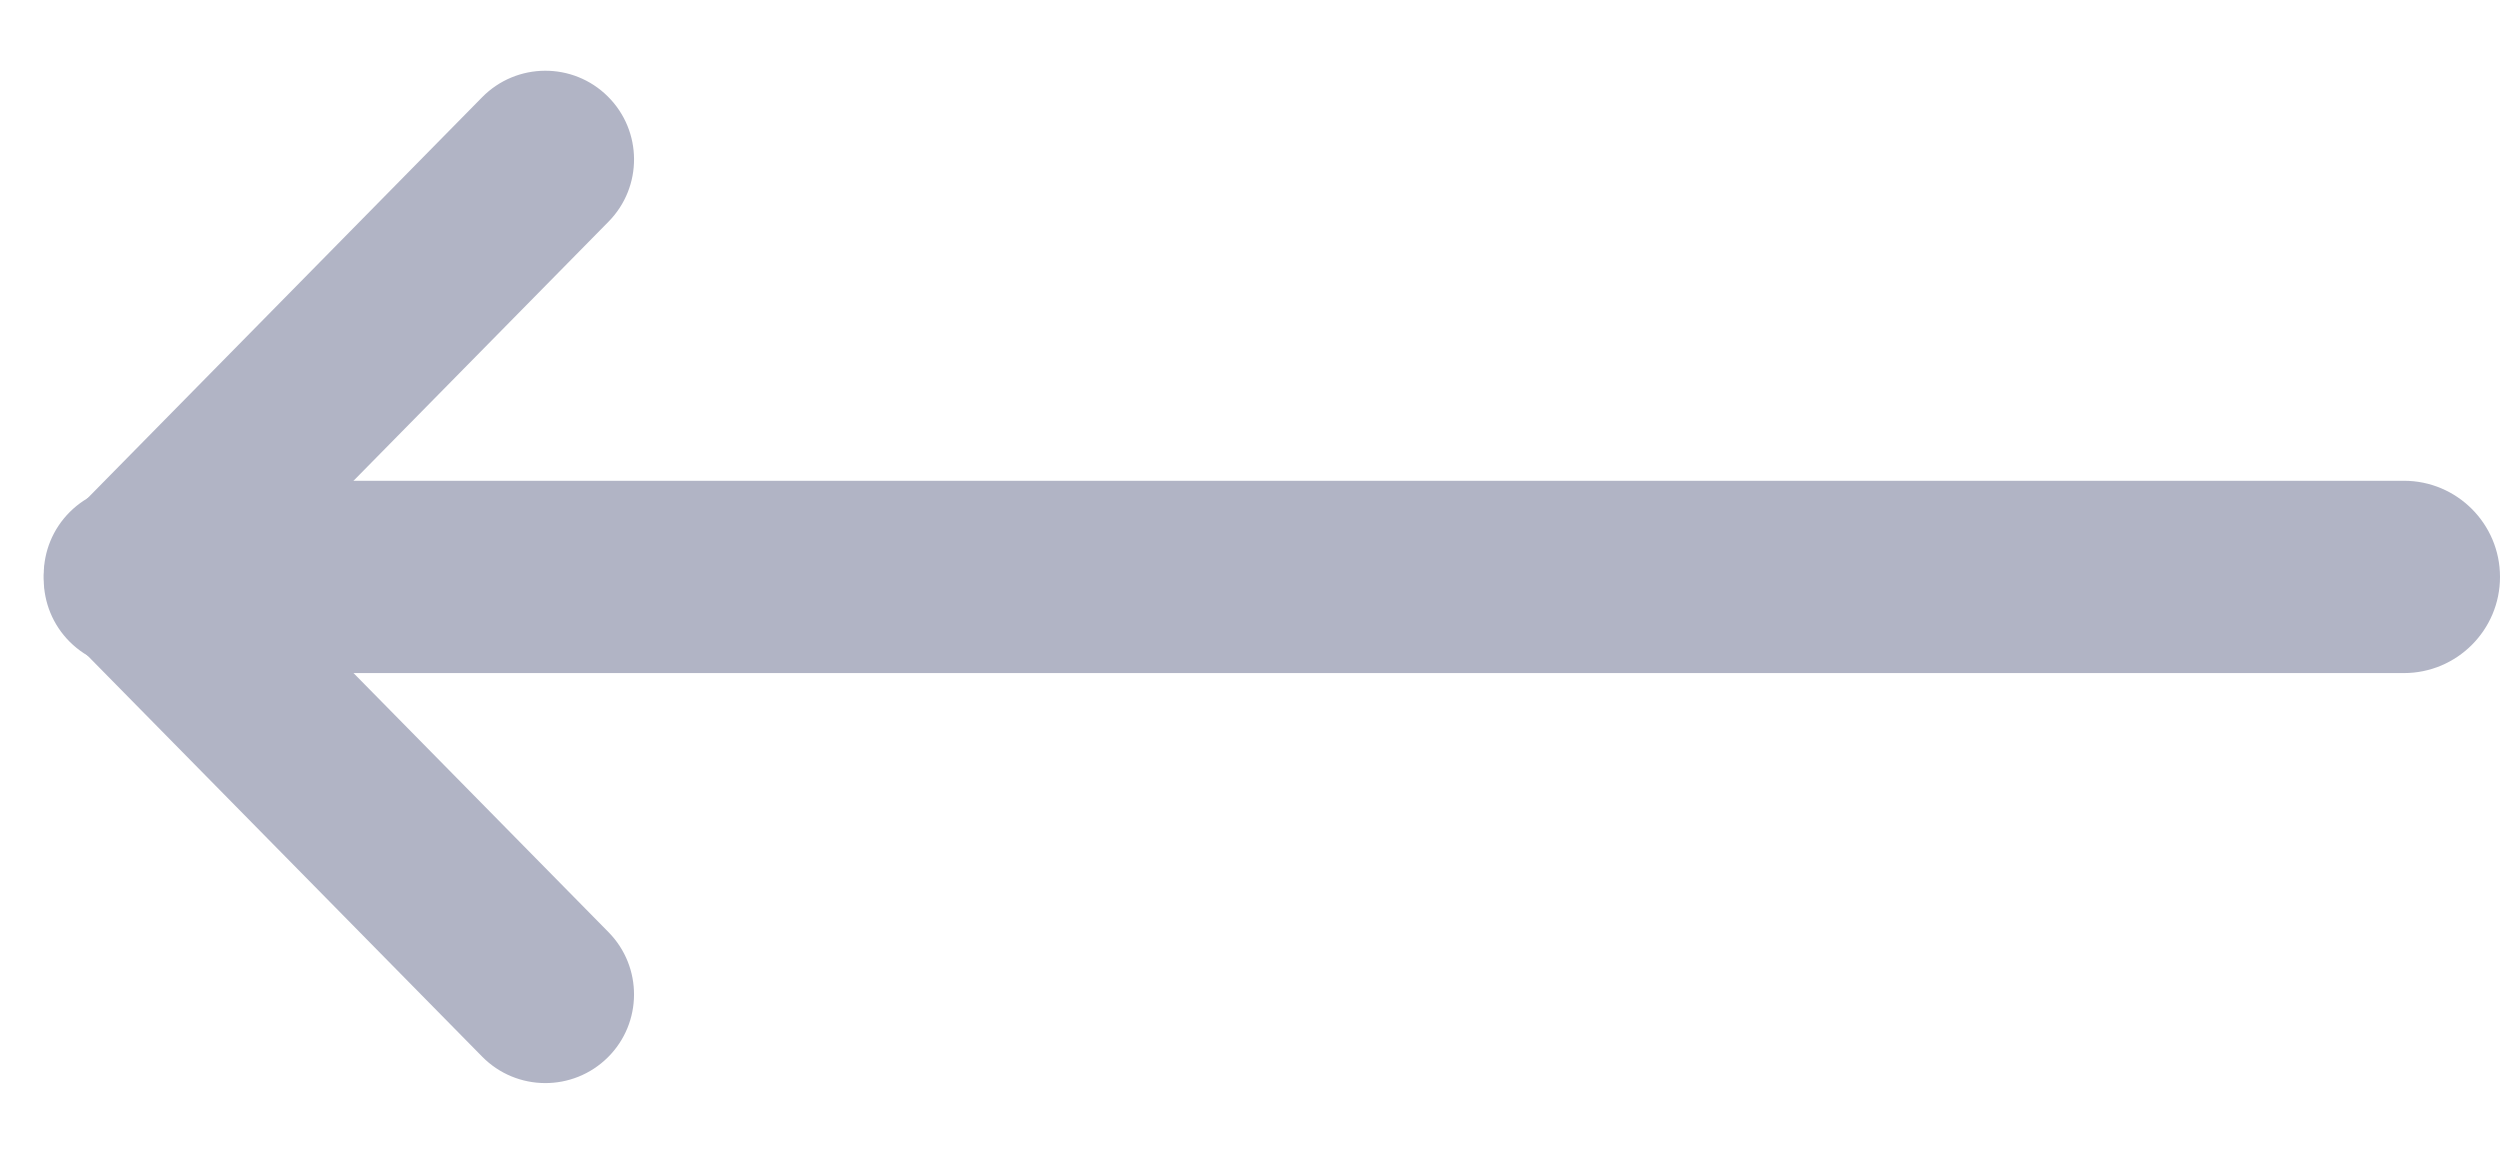
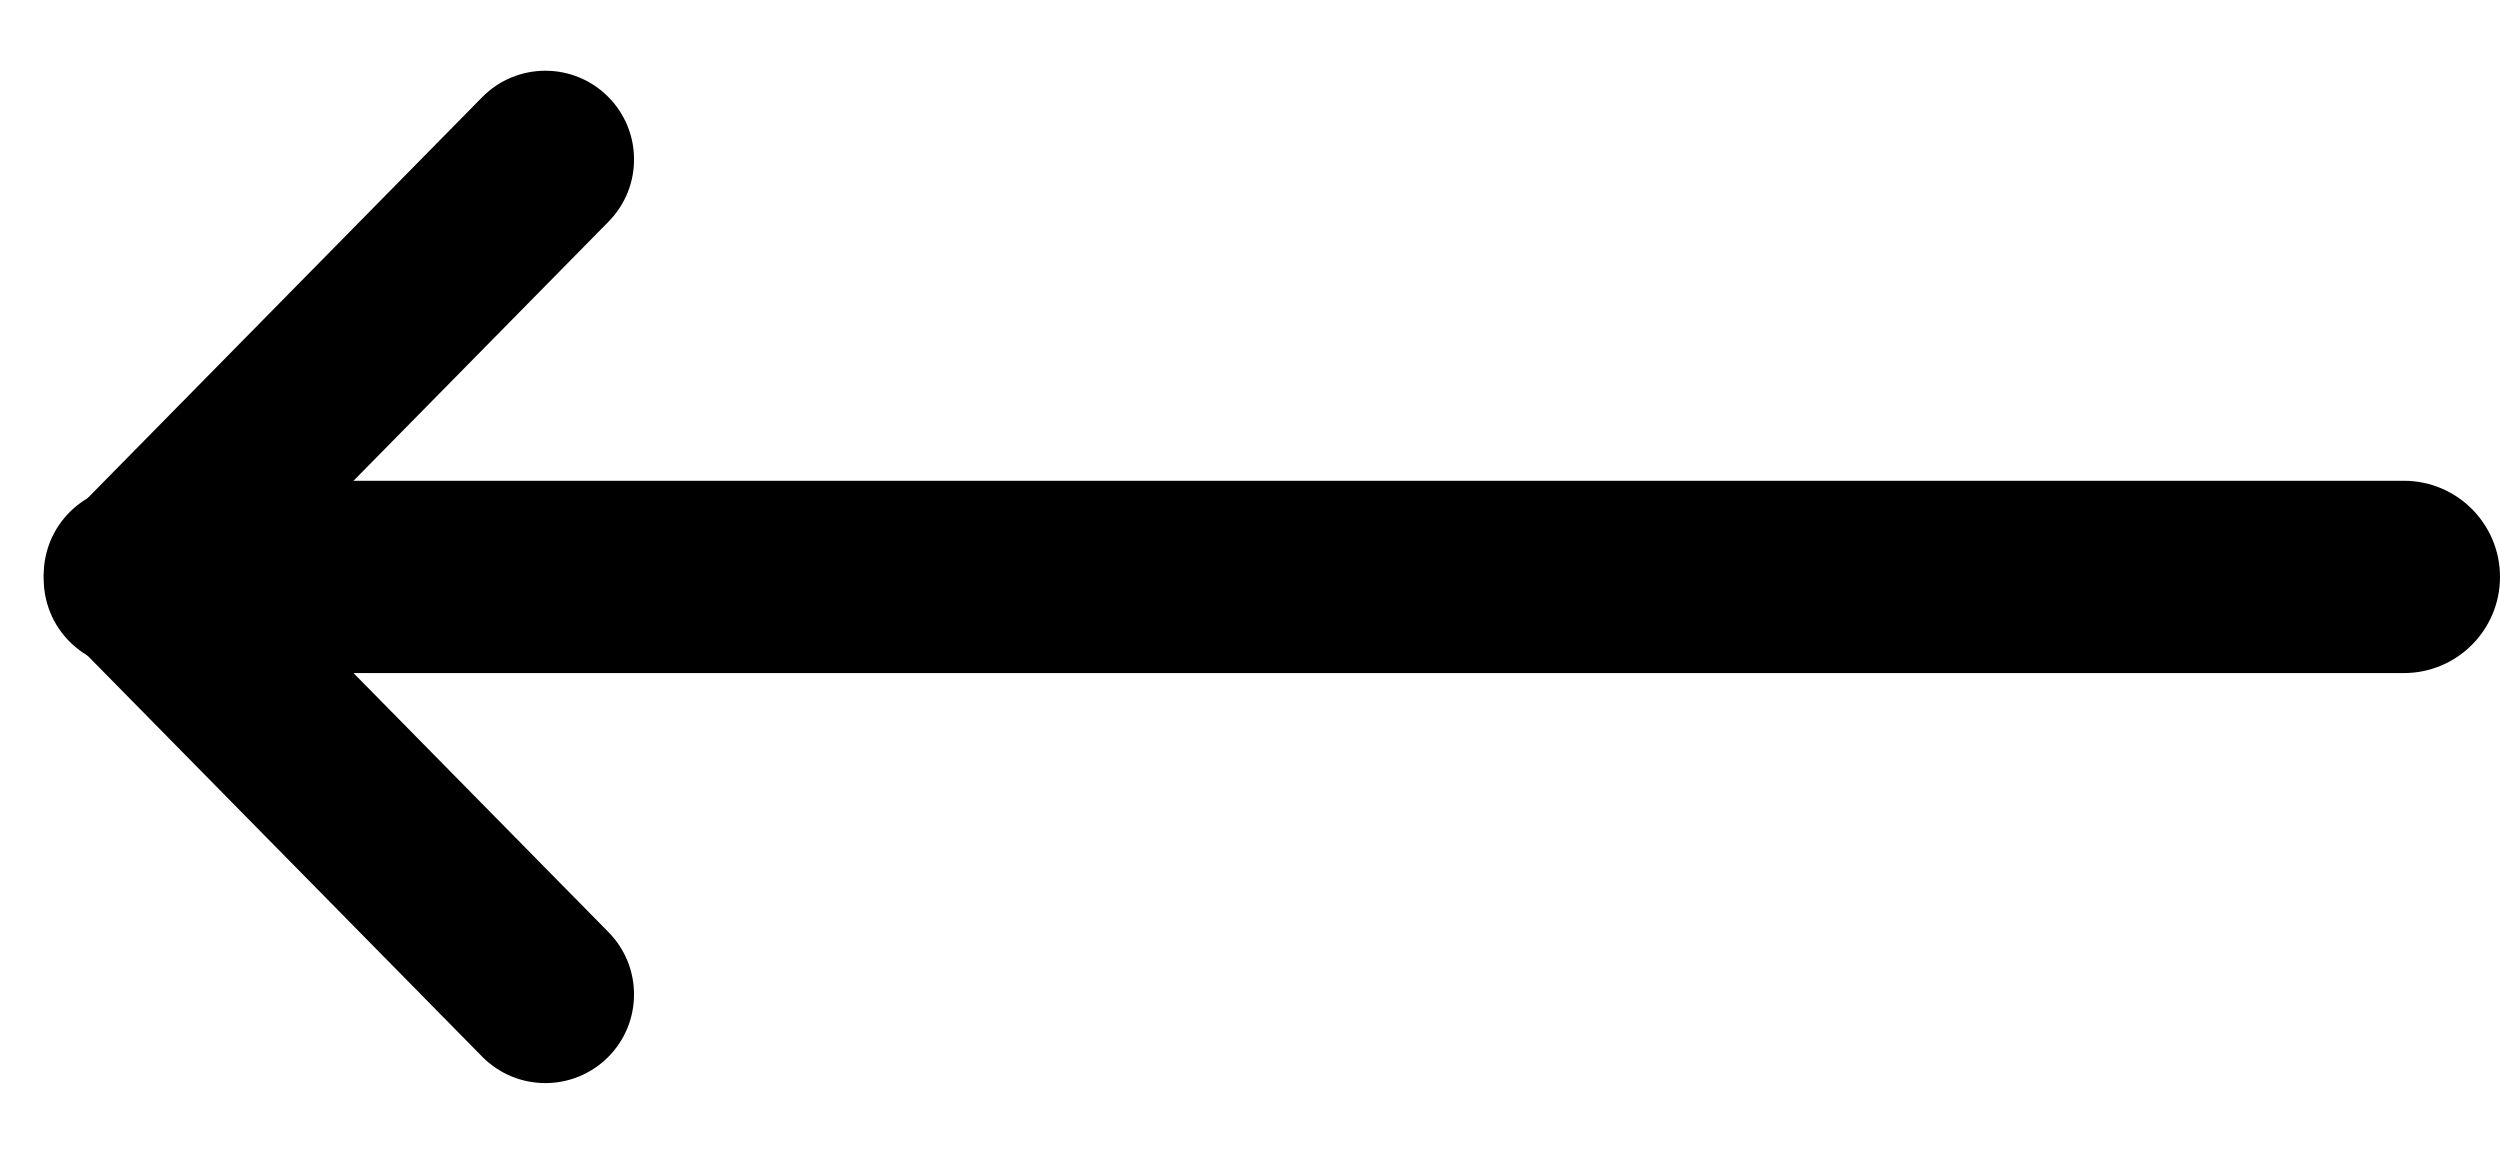
<svg xmlns="http://www.w3.org/2000/svg" width="52" height="24" viewBox="0 0 52 24" fill="none">
-   <rect width="50" height="4" rx="2" transform="matrix(-1 0 0 1 52 10)" fill="#B1B4C5" />
-   <path fill-rule="evenodd" clip-rule="evenodd" d="M12.645 2.009C11.921 1.287 10.747 1.293 10.029 2.022L1.439 10.751C0.728 11.473 0.734 12.635 1.452 13.351C2.177 14.072 3.351 14.067 4.068 13.338L12.658 4.61C13.37 3.887 13.364 2.725 12.645 2.009Z" fill="#B1B4C5" />
-   <path fill-rule="evenodd" clip-rule="evenodd" d="M12.645 21.991C13.364 21.275 13.369 20.113 12.658 19.39L4.068 10.662C3.35 9.933 2.177 9.927 1.452 10.649C0.734 11.365 0.728 12.527 1.439 13.249L10.029 21.978C10.747 22.707 11.92 22.712 12.645 21.991Z" fill="#B1B4C5" />
+   <rect width="50" height="4" rx="2" transform="matrix(-1 0 0 1 52 10)" fill="currentColor" />
+   <path fill-rule="evenodd" clip-rule="evenodd" d="M12.645 2.009C11.921 1.287 10.747 1.293 10.029 2.022L1.439 10.751C0.728 11.473 0.734 12.635 1.452 13.351C2.177 14.072 3.351 14.067 4.068 13.338L12.658 4.61C13.37 3.887 13.364 2.725 12.645 2.009Z" fill="currentColor" />
+   <path fill-rule="evenodd" clip-rule="evenodd" d="M12.645 21.991C13.364 21.275 13.369 20.113 12.658 19.39L4.068 10.662C3.35 9.933 2.177 9.927 1.452 10.649C0.734 11.365 0.728 12.527 1.439 13.249L10.029 21.978C10.747 22.707 11.92 22.712 12.645 21.991Z" fill="currentColor" />
</svg>
